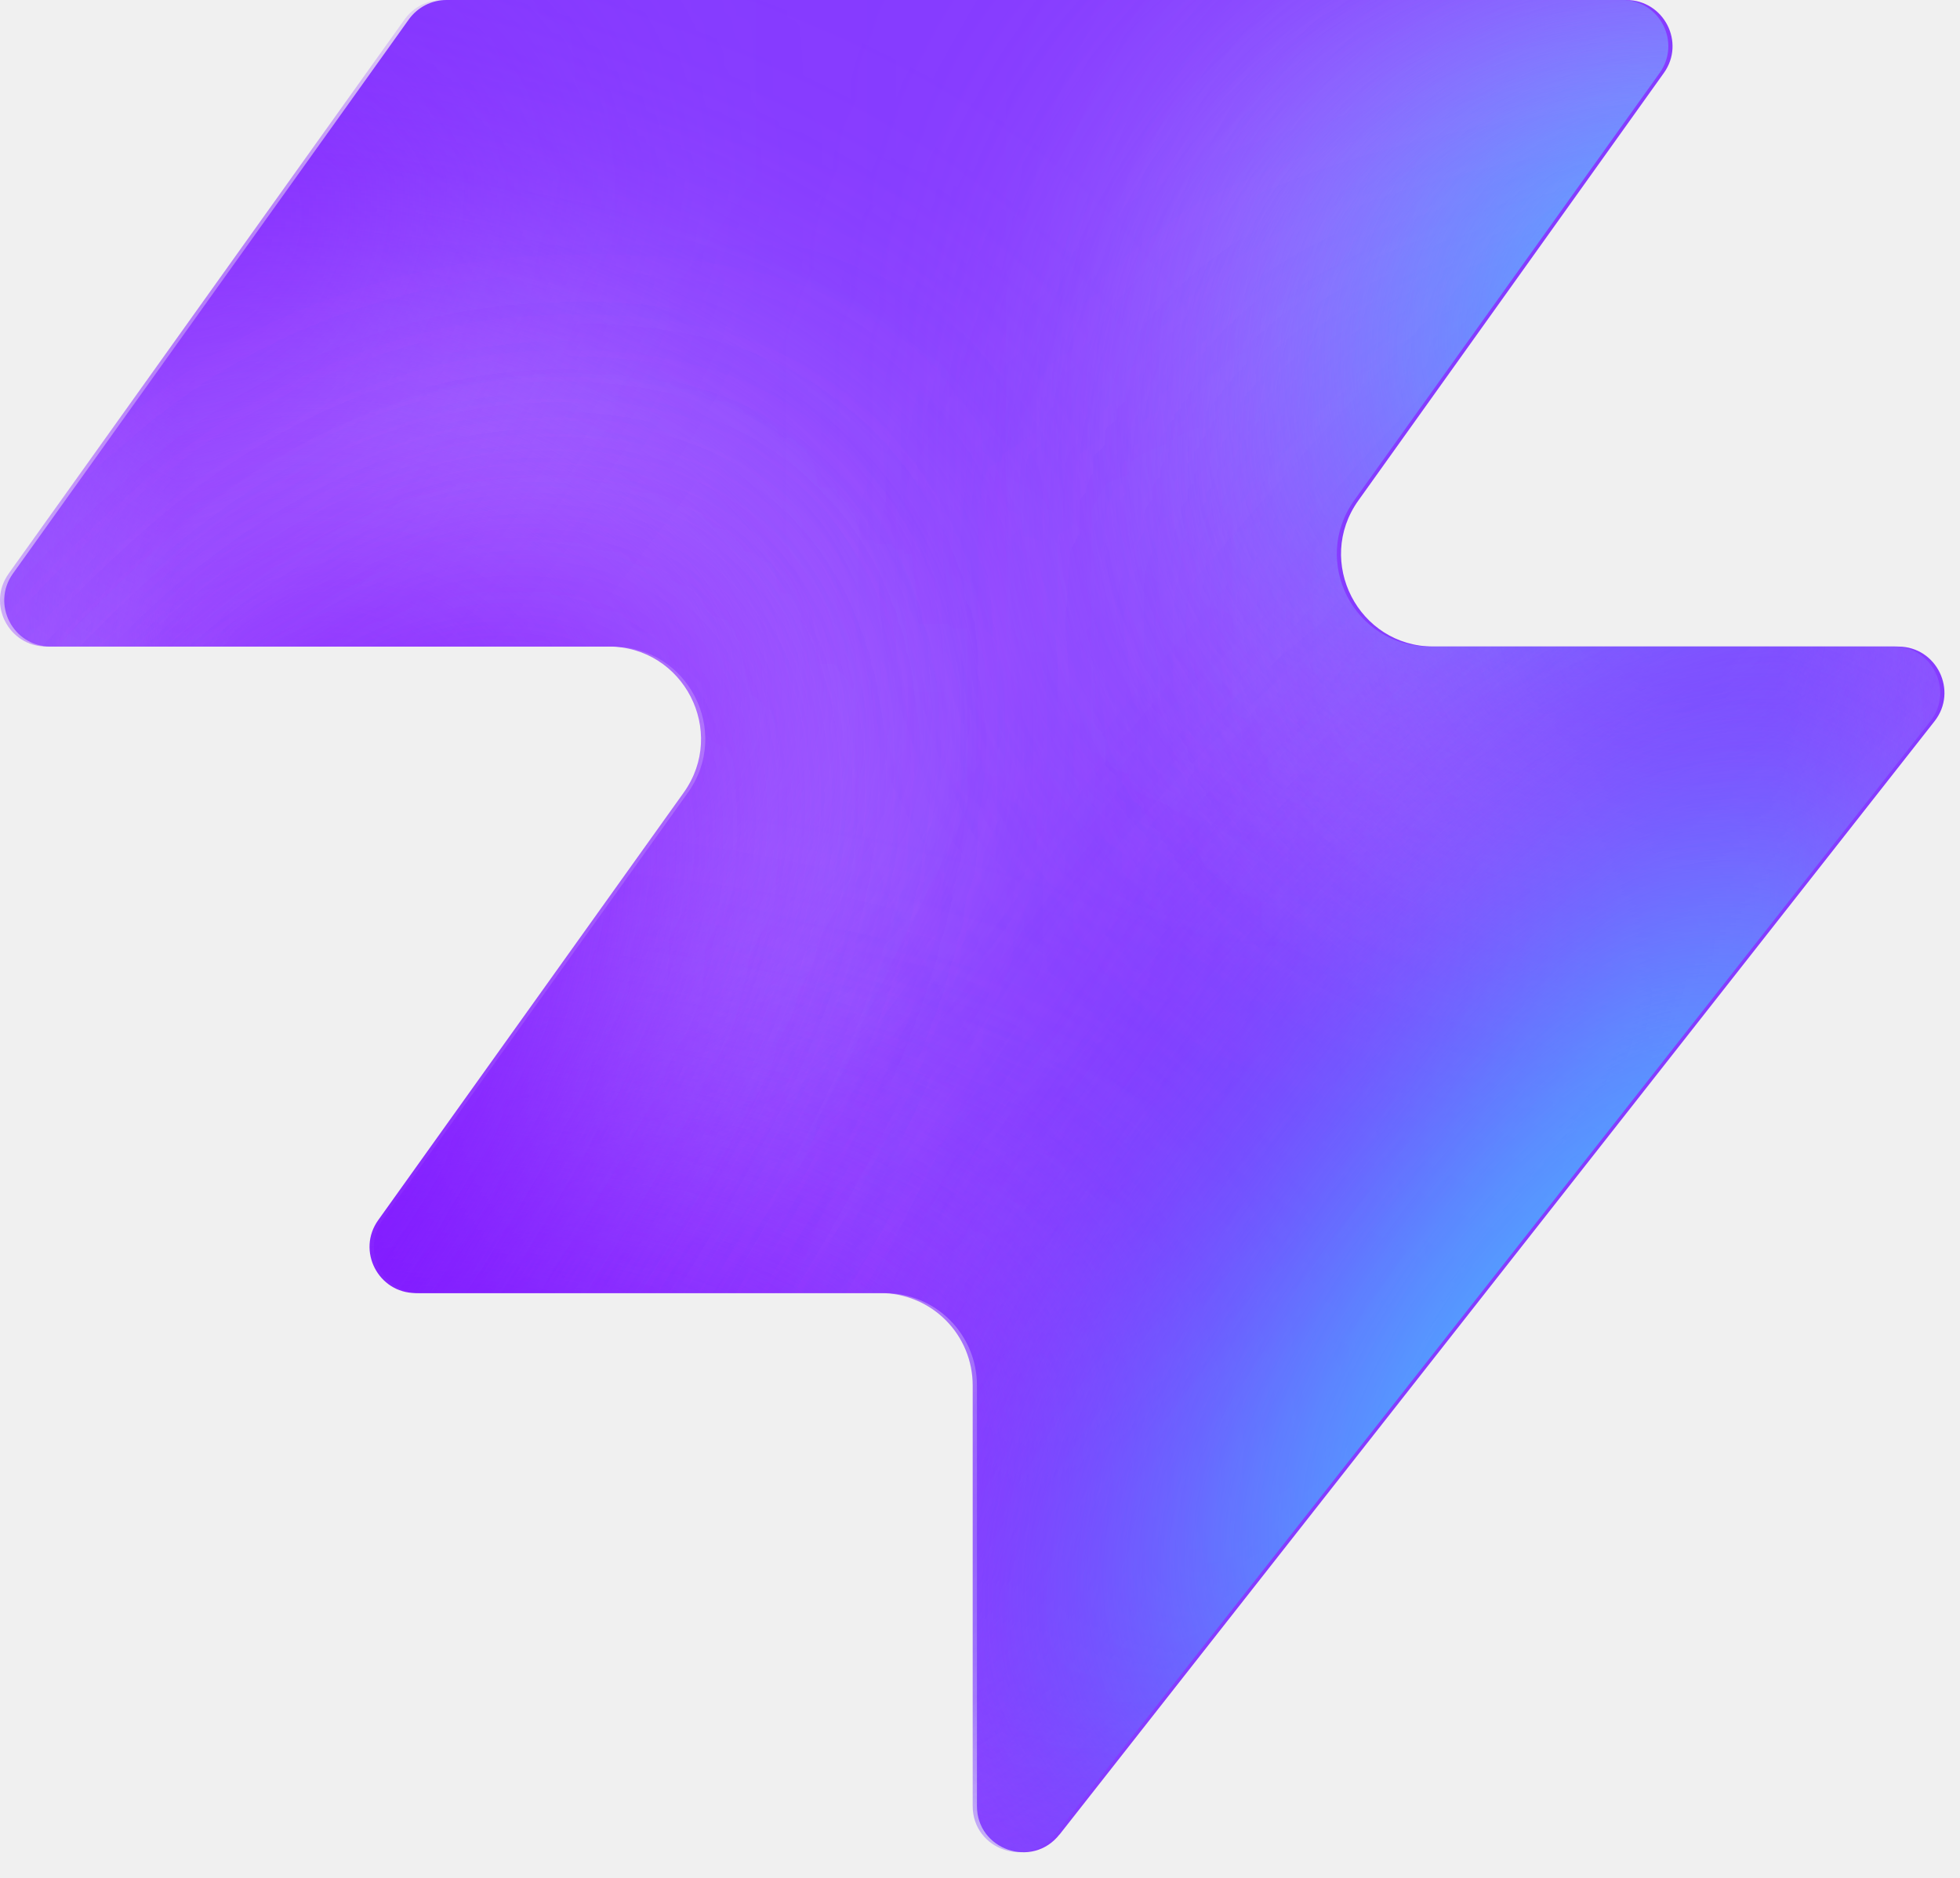
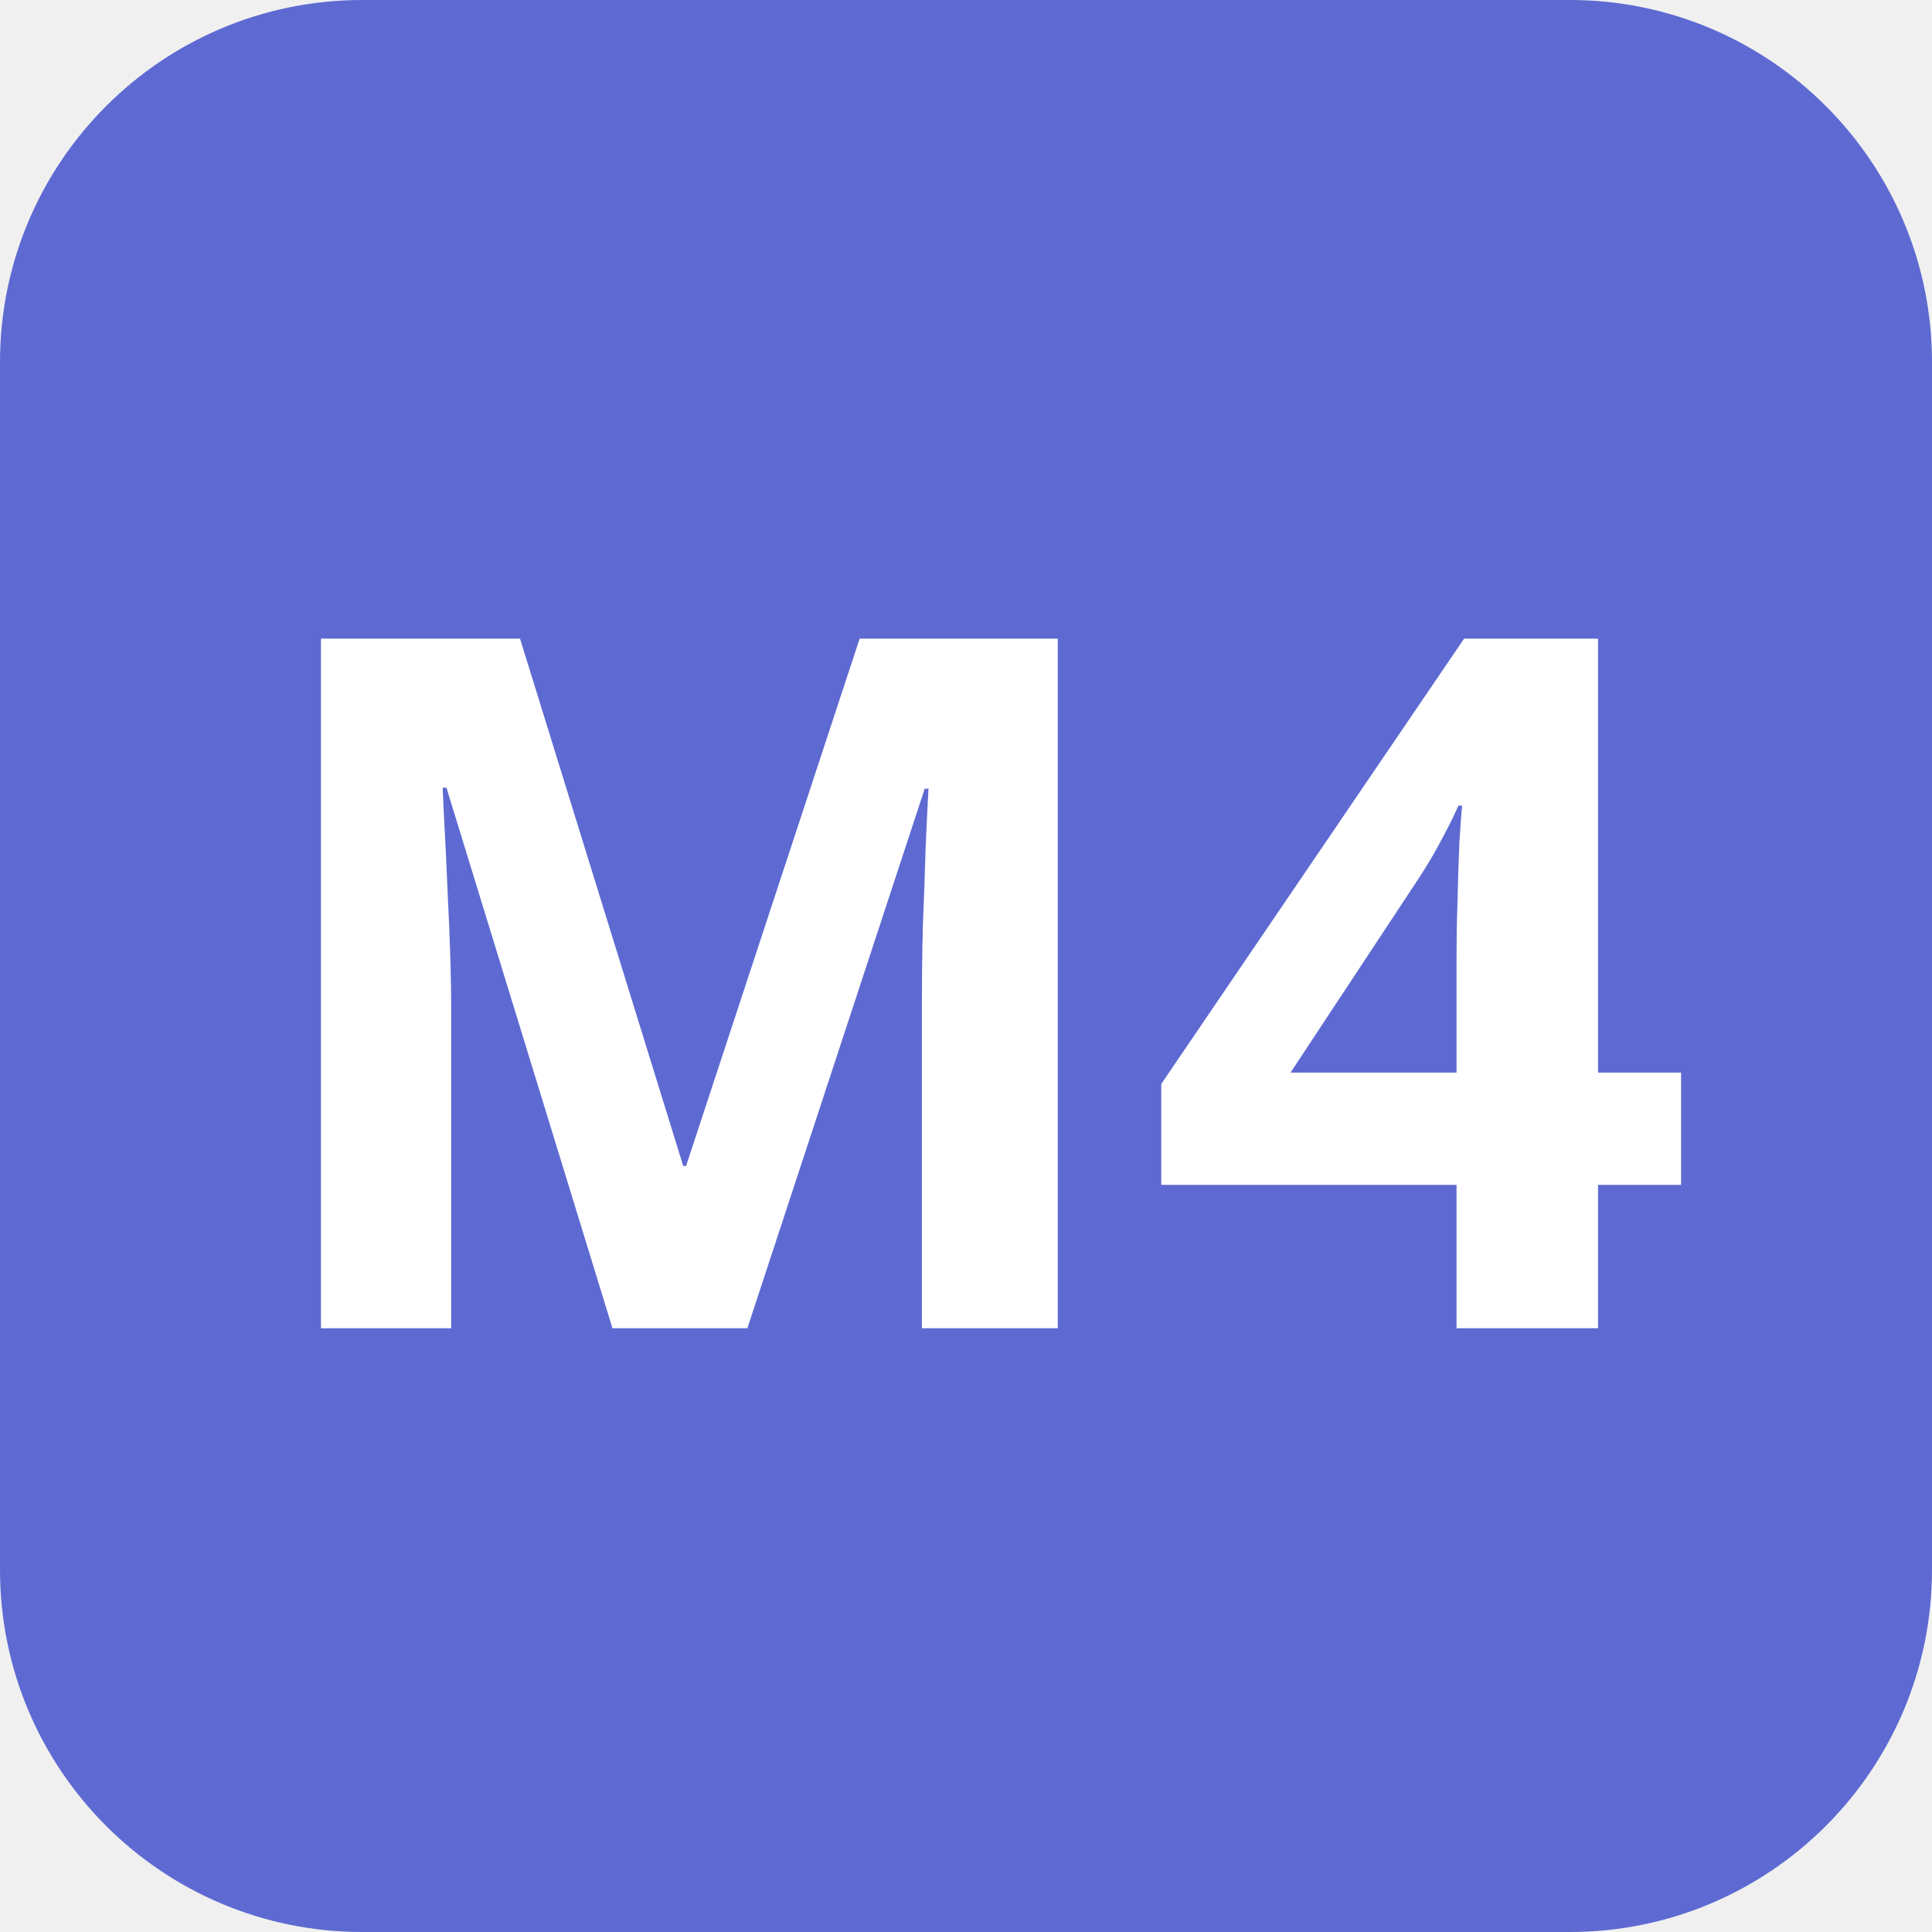
- <svg xmlns="http://www.w3.org/2000/svg" width="48" height="46" fill="none" viewBox="0 0 48 46">
-   <path fill="#863bff" d="M25.946 44.938c-.664.845-2.021.375-2.021-.698V33.937a2.26 2.26 0 0 0-2.262-2.262H10.287c-.92 0-1.456-1.04-.92-1.788l7.48-10.471c1.07-1.497 0-3.578-1.842-3.578H1.237c-.92 0-1.456-1.04-.92-1.788L10.013.474c.214-.297.556-.474.92-.474h28.894c.92 0 1.456 1.04.92 1.788l-7.48 10.471c-1.07 1.498 0 3.579 1.842 3.579h11.377c.943 0 1.473 1.088.89 1.83L25.947 44.94z" style="fill:#863bff;fill:color(display-p3 .525 .23 1);fill-opacity:1" />
-   <mask id="a" width="48" height="46" x="0" y="0" maskUnits="userSpaceOnUse" style="mask-type:alpha">
-     <path fill="#000" d="M25.842 44.938c-.664.844-2.021.375-2.021-.698V33.937a2.26 2.26 0 0 0-2.262-2.262H10.183c-.92 0-1.456-1.04-.92-1.788l7.48-10.471c1.07-1.498 0-3.579-1.842-3.579H1.133c-.92 0-1.456-1.04-.92-1.787L9.91.473c.214-.297.556-.474.92-.474h28.894c.92 0 1.456 1.04.92 1.788l-7.48 10.471c-1.07 1.498 0 3.578 1.842 3.578h11.377c.943 0 1.473 1.088.89 1.832L25.843 44.94z" style="fill:#000;fill-opacity:1" />
-   </mask>
-   <g mask="url(#a)">
-     <g filter="url(#b)">
-       <ellipse cx="5.508" cy="14.704" fill="#ede6ff" rx="5.508" ry="14.704" style="fill:#ede6ff;fill:color(display-p3 .927 .903 1);fill-opacity:1" transform="matrix(.00324 1 1 -.00324 -4.47 31.516)" />
-     </g>
-     <g filter="url(#c)">
-       <ellipse cx="10.399" cy="29.851" fill="#ede6ff" rx="10.399" ry="29.851" style="fill:#ede6ff;fill:color(display-p3 .927 .903 1);fill-opacity:1" transform="matrix(.00324 1 1 -.00324 -39.328 7.883)" />
-     </g>
-     <g filter="url(#d)">
-       <ellipse cx="5.508" cy="30.487" fill="#7e14ff" rx="5.508" ry="30.487" style="fill:#7e14ff;fill:color(display-p3 .492 .077 1);fill-opacity:1" transform="rotate(89.814 -25.913 -14.639)scale(1 -1)" />
-     </g>
-     <g filter="url(#e)">
-       <ellipse cx="5.508" cy="30.599" fill="#7e14ff" rx="5.508" ry="30.599" style="fill:#7e14ff;fill:color(display-p3 .492 .077 1);fill-opacity:1" transform="rotate(89.814 -32.644 -3.334)scale(1 -1)" />
-     </g>
-     <g filter="url(#f)">
-       <ellipse cx="5.508" cy="30.599" fill="#7e14ff" rx="5.508" ry="30.599" style="fill:#7e14ff;fill:color(display-p3 .492 .077 1);fill-opacity:1" transform="matrix(.00324 1 1 -.00324 -34.34 30.47)" />
-     </g>
-     <g filter="url(#g)">
-       <ellipse cx="14.072" cy="22.078" fill="#ede6ff" rx="14.072" ry="22.078" style="fill:#ede6ff;fill:color(display-p3 .927 .903 1);fill-opacity:1" transform="rotate(93.35 24.506 48.493)scale(-1 1)" />
-     </g>
-     <g filter="url(#h)">
-       <ellipse cx="3.47" cy="21.501" fill="#7e14ff" rx="3.47" ry="21.501" style="fill:#7e14ff;fill:color(display-p3 .492 .077 1);fill-opacity:1" transform="rotate(89.009 28.708 47.59)scale(-1 1)" />
-     </g>
-     <g filter="url(#i)">
-       <ellipse cx="3.47" cy="21.501" fill="#7e14ff" rx="3.47" ry="21.501" style="fill:#7e14ff;fill:color(display-p3 .492 .077 1);fill-opacity:1" transform="rotate(89.009 28.708 47.59)scale(-1 1)" />
-     </g>
-     <g filter="url(#j)">
-       <ellipse cx=".387" cy="8.972" fill="#7e14ff" rx="4.407" ry="29.108" style="fill:#7e14ff;fill:color(display-p3 .492 .077 1);fill-opacity:1" transform="rotate(39.51 .387 8.972)" />
-     </g>
-     <g filter="url(#k)">
-       <ellipse cx="47.523" cy="-6.092" fill="#7e14ff" rx="4.407" ry="29.108" style="fill:#7e14ff;fill:color(display-p3 .492 .077 1);fill-opacity:1" transform="rotate(37.892 47.523 -6.092)" />
-     </g>
-     <g filter="url(#l)">
-       <ellipse cx="41.412" cy="6.333" fill="#47bfff" rx="5.971" ry="9.665" style="fill:#47bfff;fill:color(display-p3 .28 .748 1);fill-opacity:1" transform="rotate(37.892 41.412 6.333)" />
-     </g>
-     <g filter="url(#m)">
-       <ellipse cx="-1.879" cy="38.332" fill="#7e14ff" rx="4.407" ry="29.108" style="fill:#7e14ff;fill:color(display-p3 .492 .077 1);fill-opacity:1" transform="rotate(37.892 -1.88 38.332)" />
-     </g>
-     <g filter="url(#n)">
-       <ellipse cx="-1.879" cy="38.332" fill="#7e14ff" rx="4.407" ry="29.108" style="fill:#7e14ff;fill:color(display-p3 .492 .077 1);fill-opacity:1" transform="rotate(37.892 -1.88 38.332)" />
-     </g>
-     <g filter="url(#o)">
-       <ellipse cx="35.651" cy="29.907" fill="#7e14ff" rx="4.407" ry="29.108" style="fill:#7e14ff;fill:color(display-p3 .492 .077 1);fill-opacity:1" transform="rotate(37.892 35.651 29.907)" />
-     </g>
-     <g filter="url(#p)">
-       <ellipse cx="38.418" cy="32.4" fill="#47bfff" rx="5.971" ry="15.297" style="fill:#47bfff;fill:color(display-p3 .28 .748 1);fill-opacity:1" transform="rotate(37.892 38.418 32.4)" />
-     </g>
-   </g>
-   <defs>
-     <filter id="b" width="60.045" height="41.654" x="-19.77" y="16.149" color-interpolation-filters="sRGB" filterUnits="userSpaceOnUse">
-       <feFlood flood-opacity="0" result="BackgroundImageFix" />
-       <feBlend in="SourceGraphic" in2="BackgroundImageFix" result="shape" />
-       <feGaussianBlur result="effect1_foregroundBlur_2002_17158" stdDeviation="7.659" />
-     </filter>
-     <filter id="c" width="90.34" height="51.437" x="-54.613" y="-7.533" color-interpolation-filters="sRGB" filterUnits="userSpaceOnUse">
-       <feFlood flood-opacity="0" result="BackgroundImageFix" />
-       <feBlend in="SourceGraphic" in2="BackgroundImageFix" result="shape" />
-       <feGaussianBlur result="effect1_foregroundBlur_2002_17158" stdDeviation="7.659" />
-     </filter>
-     <filter id="d" width="79.355" height="29.4" x="-49.64" y="2.03" color-interpolation-filters="sRGB" filterUnits="userSpaceOnUse">
-       <feFlood flood-opacity="0" result="BackgroundImageFix" />
-       <feBlend in="SourceGraphic" in2="BackgroundImageFix" result="shape" />
-       <feGaussianBlur result="effect1_foregroundBlur_2002_17158" stdDeviation="4.596" />
-     </filter>
-     <filter id="e" width="79.579" height="29.4" x="-45.045" y="20.029" color-interpolation-filters="sRGB" filterUnits="userSpaceOnUse">
-       <feFlood flood-opacity="0" result="BackgroundImageFix" />
-       <feBlend in="SourceGraphic" in2="BackgroundImageFix" result="shape" />
-       <feGaussianBlur result="effect1_foregroundBlur_2002_17158" stdDeviation="4.596" />
-     </filter>
-     <filter id="f" width="79.579" height="29.4" x="-43.513" y="21.178" color-interpolation-filters="sRGB" filterUnits="userSpaceOnUse">
-       <feFlood flood-opacity="0" result="BackgroundImageFix" />
-       <feBlend in="SourceGraphic" in2="BackgroundImageFix" result="shape" />
-       <feGaussianBlur result="effect1_foregroundBlur_2002_17158" stdDeviation="4.596" />
-     </filter>
-     <filter id="g" width="74.749" height="58.852" x="15.756" y="-17.901" color-interpolation-filters="sRGB" filterUnits="userSpaceOnUse">
-       <feFlood flood-opacity="0" result="BackgroundImageFix" />
-       <feBlend in="SourceGraphic" in2="BackgroundImageFix" result="shape" />
-       <feGaussianBlur result="effect1_foregroundBlur_2002_17158" stdDeviation="7.659" />
-     </filter>
-     <filter id="h" width="61.377" height="25.362" x="23.548" y="2.284" color-interpolation-filters="sRGB" filterUnits="userSpaceOnUse">
-       <feFlood flood-opacity="0" result="BackgroundImageFix" />
-       <feBlend in="SourceGraphic" in2="BackgroundImageFix" result="shape" />
-       <feGaussianBlur result="effect1_foregroundBlur_2002_17158" stdDeviation="4.596" />
-     </filter>
-     <filter id="i" width="61.377" height="25.362" x="23.548" y="2.284" color-interpolation-filters="sRGB" filterUnits="userSpaceOnUse">
-       <feFlood flood-opacity="0" result="BackgroundImageFix" />
-       <feBlend in="SourceGraphic" in2="BackgroundImageFix" result="shape" />
-       <feGaussianBlur result="effect1_foregroundBlur_2002_17158" stdDeviation="4.596" />
-     </filter>
-     <filter id="j" width="56.045" height="63.649" x="-27.636" y="-22.853" color-interpolation-filters="sRGB" filterUnits="userSpaceOnUse">
-       <feFlood flood-opacity="0" result="BackgroundImageFix" />
-       <feBlend in="SourceGraphic" in2="BackgroundImageFix" result="shape" />
-       <feGaussianBlur result="effect1_foregroundBlur_2002_17158" stdDeviation="4.596" />
-     </filter>
-     <filter id="k" width="54.814" height="64.646" x="20.116" y="-38.415" color-interpolation-filters="sRGB" filterUnits="userSpaceOnUse">
-       <feFlood flood-opacity="0" result="BackgroundImageFix" />
-       <feBlend in="SourceGraphic" in2="BackgroundImageFix" result="shape" />
-       <feGaussianBlur result="effect1_foregroundBlur_2002_17158" stdDeviation="4.596" />
-     </filter>
-     <filter id="l" width="33.541" height="35.313" x="24.641" y="-11.323" color-interpolation-filters="sRGB" filterUnits="userSpaceOnUse">
-       <feFlood flood-opacity="0" result="BackgroundImageFix" />
-       <feBlend in="SourceGraphic" in2="BackgroundImageFix" result="shape" />
-       <feGaussianBlur result="effect1_foregroundBlur_2002_17158" stdDeviation="4.596" />
-     </filter>
-     <filter id="m" width="54.814" height="64.646" x="-29.286" y="6.009" color-interpolation-filters="sRGB" filterUnits="userSpaceOnUse">
-       <feFlood flood-opacity="0" result="BackgroundImageFix" />
-       <feBlend in="SourceGraphic" in2="BackgroundImageFix" result="shape" />
-       <feGaussianBlur result="effect1_foregroundBlur_2002_17158" stdDeviation="4.596" />
-     </filter>
-     <filter id="n" width="54.814" height="64.646" x="-29.286" y="6.009" color-interpolation-filters="sRGB" filterUnits="userSpaceOnUse">
-       <feFlood flood-opacity="0" result="BackgroundImageFix" />
-       <feBlend in="SourceGraphic" in2="BackgroundImageFix" result="shape" />
-       <feGaussianBlur result="effect1_foregroundBlur_2002_17158" stdDeviation="4.596" />
-     </filter>
-     <filter id="o" width="54.814" height="64.646" x="8.244" y="-2.416" color-interpolation-filters="sRGB" filterUnits="userSpaceOnUse">
-       <feFlood flood-opacity="0" result="BackgroundImageFix" />
-       <feBlend in="SourceGraphic" in2="BackgroundImageFix" result="shape" />
-       <feGaussianBlur result="effect1_foregroundBlur_2002_17158" stdDeviation="4.596" />
-     </filter>
-     <filter id="p" width="39.409" height="43.623" x="18.713" y="10.588" color-interpolation-filters="sRGB" filterUnits="userSpaceOnUse">
-       <feFlood flood-opacity="0" result="BackgroundImageFix" />
-       <feBlend in="SourceGraphic" in2="BackgroundImageFix" result="shape" />
-       <feGaussianBlur result="effect1_foregroundBlur_2002_17158" stdDeviation="4.596" />
-     </filter>
-   </defs>
+ <svg xmlns="http://www.w3.org/2000/svg" viewBox="0 0 32 32">
+   <rect width="32" height="32" rx="6" fill="#5e6ad2" />
+   <text x="16" y="22" font-family="system-ui" font-size="16" font-weight="700" fill="white" text-anchor="middle">M4</text>
</svg>
